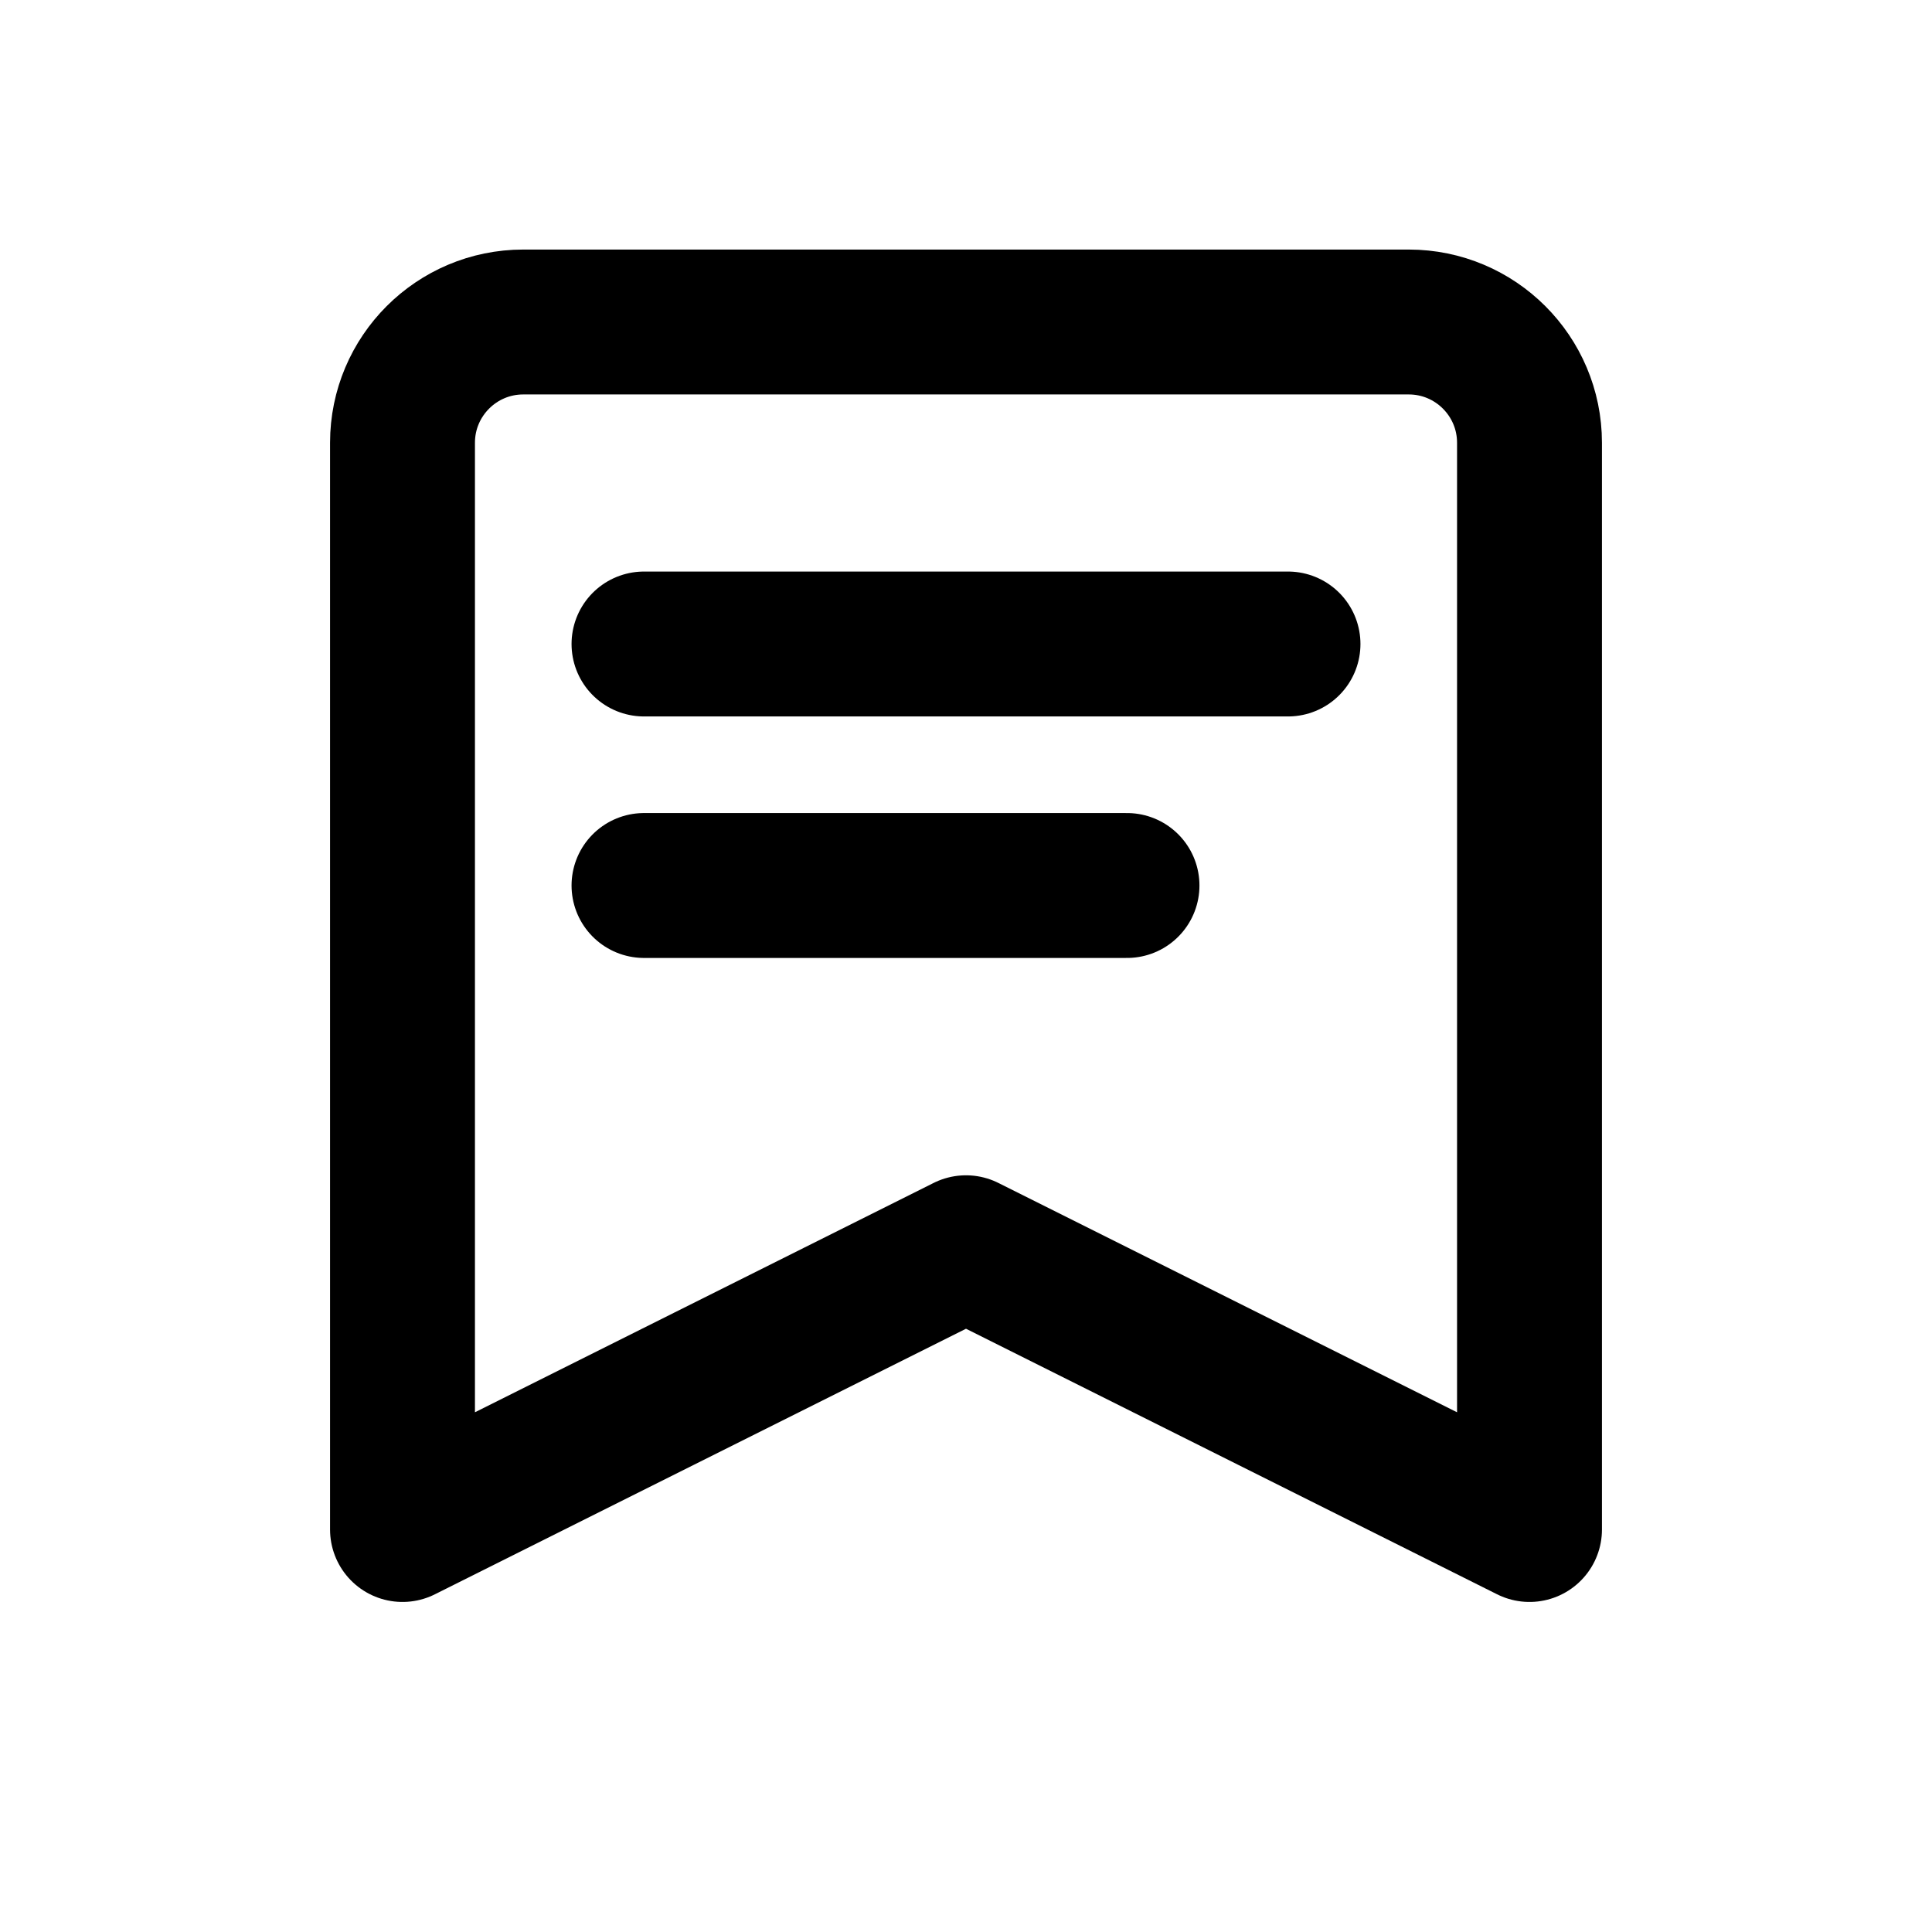
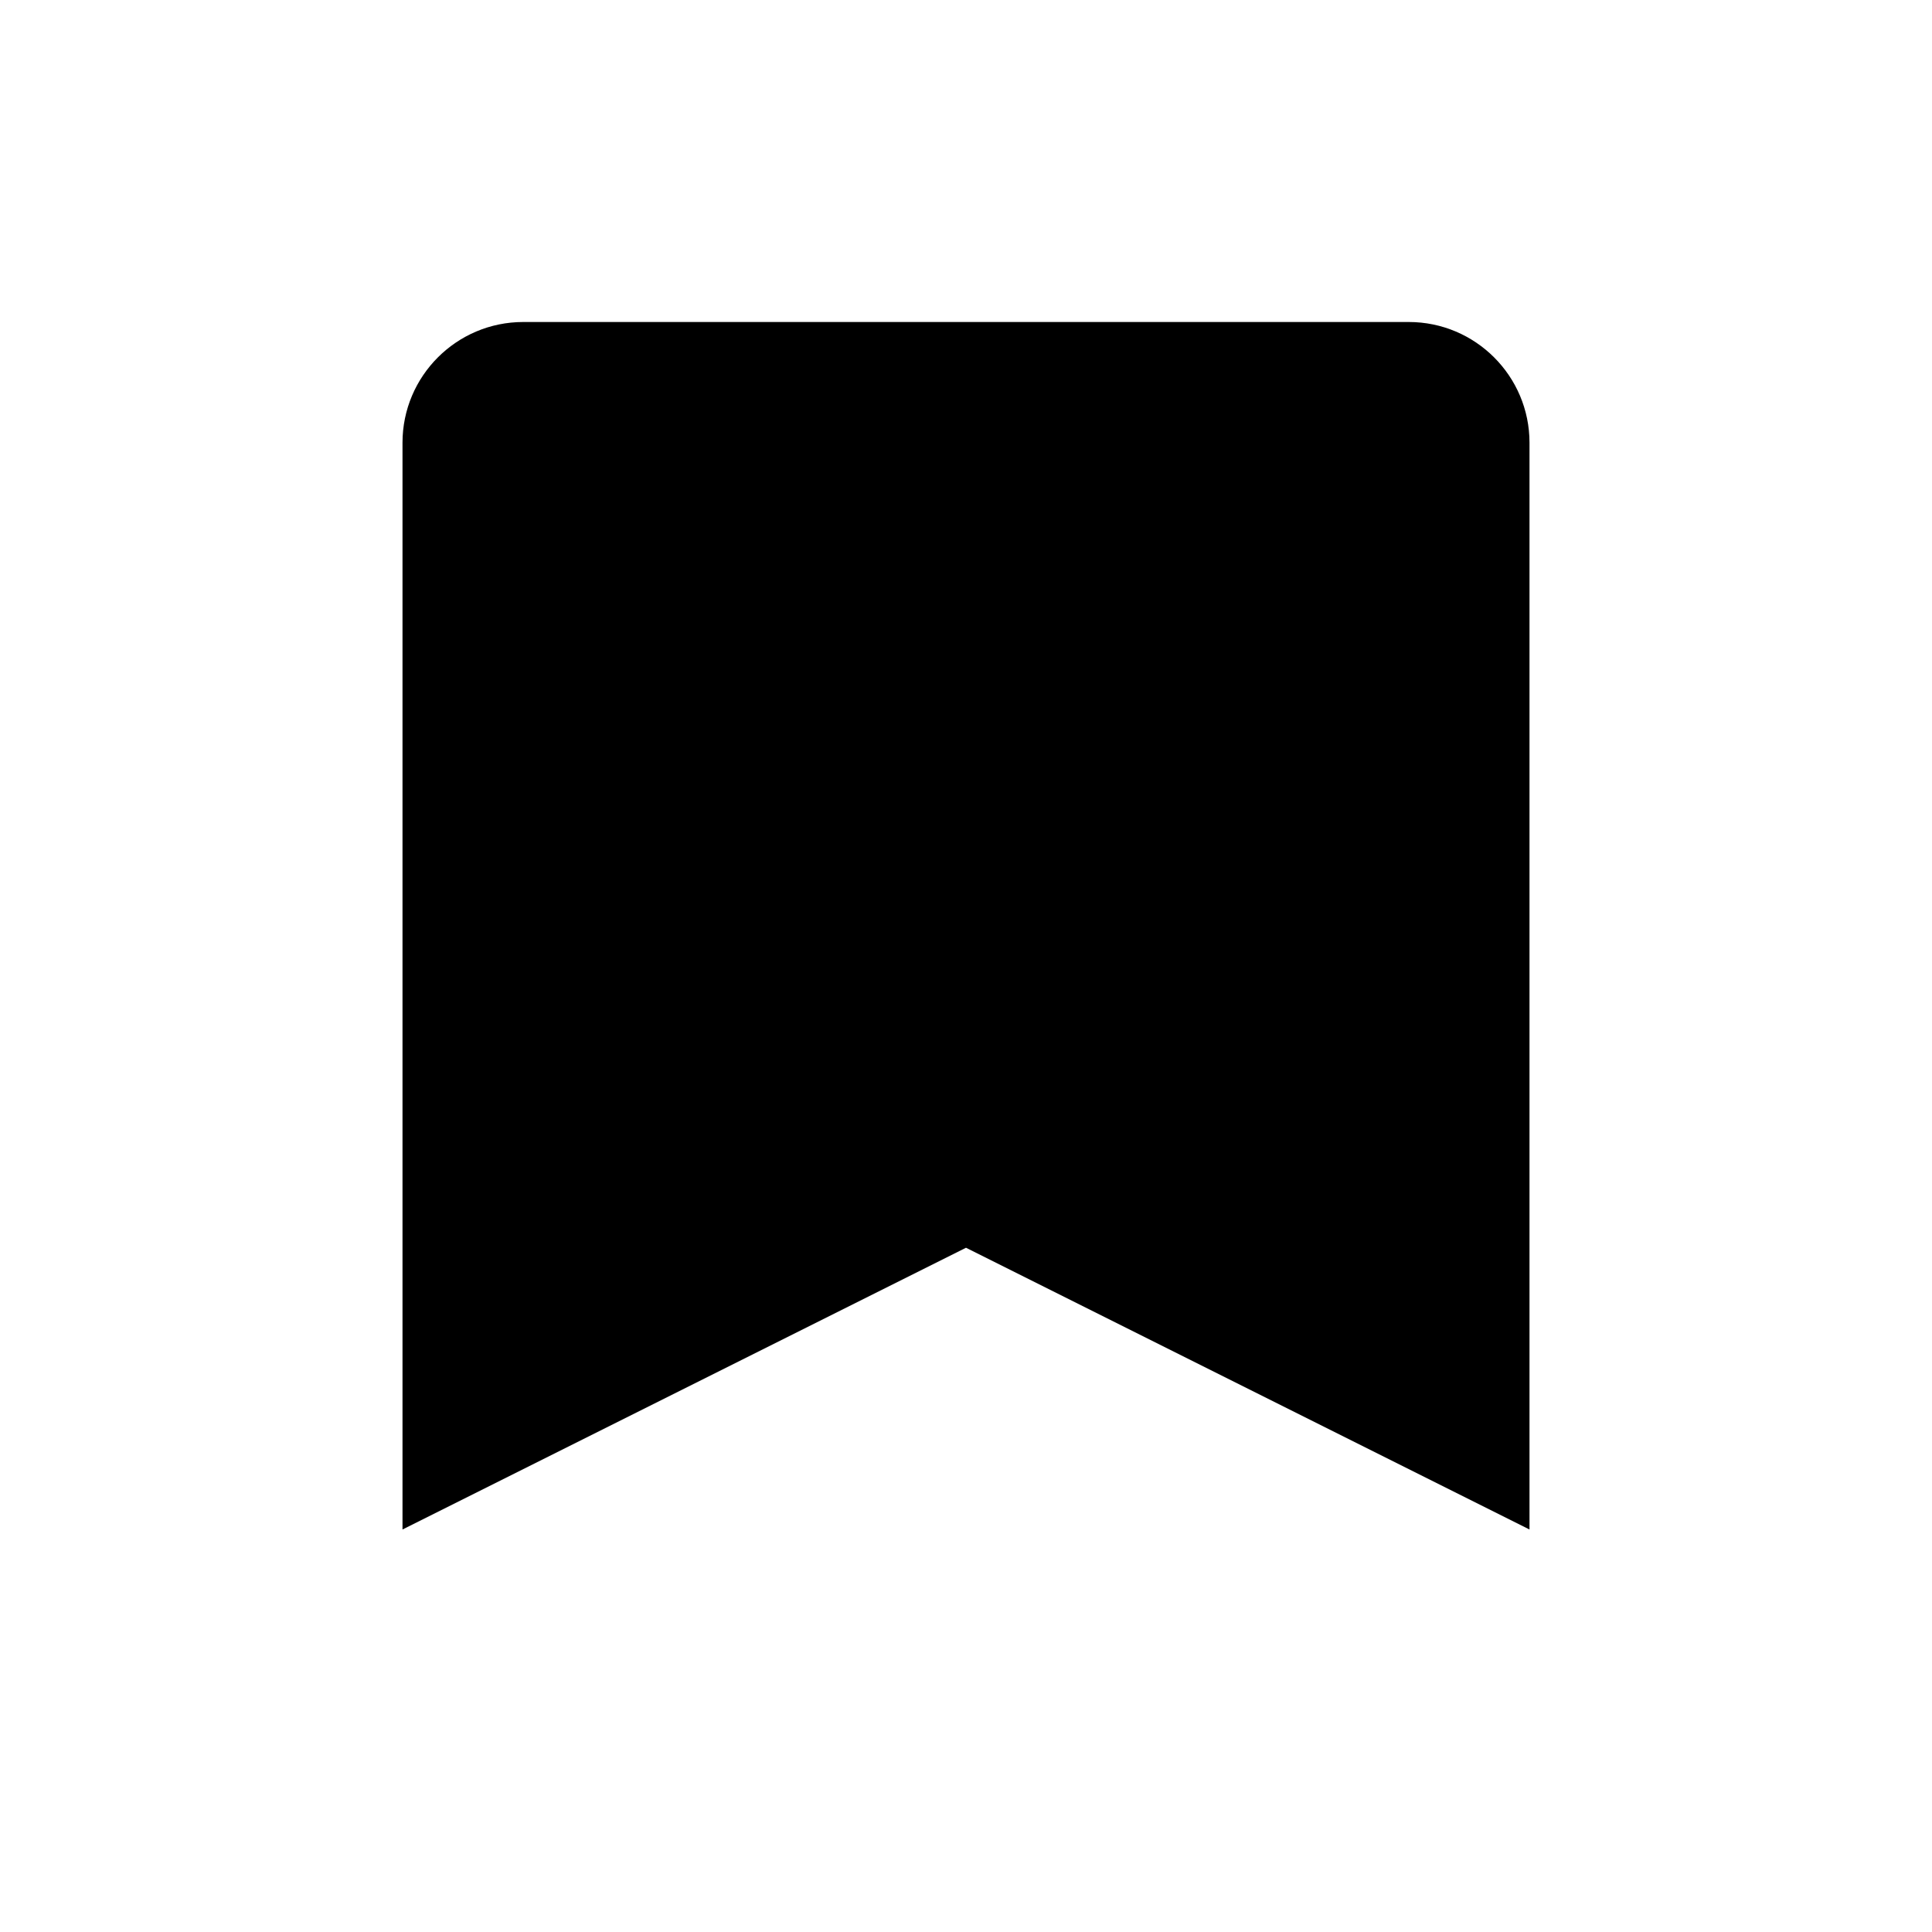
<svg xmlns="http://www.w3.org/2000/svg" width="24" height="24" viewBox="0 0 24 24" fill="none">
-   <path d="M5 5.5C5 4.672 5.672 4 6.5 4H17.5C18.328 4 19 4.672 19 5.5V19L12 15.5L5 19V5.5Z" stroke="currentColor" stroke-width="1.8" stroke-linejoin="round" />
-   <path d="M8 8H16" stroke="currentColor" stroke-width="1.8" stroke-linecap="round" />
-   <path d="M8 11H14" stroke="currentColor" stroke-width="1.8" stroke-linecap="round" />
+   <path d="M6.5 4C5.672 4 5 4.672 5 5.5V19L12 15.5L19 19V5.5C19 4.672 18.328 4 17.5 4H6.5Z" fill="currentColor" />
</svg>
